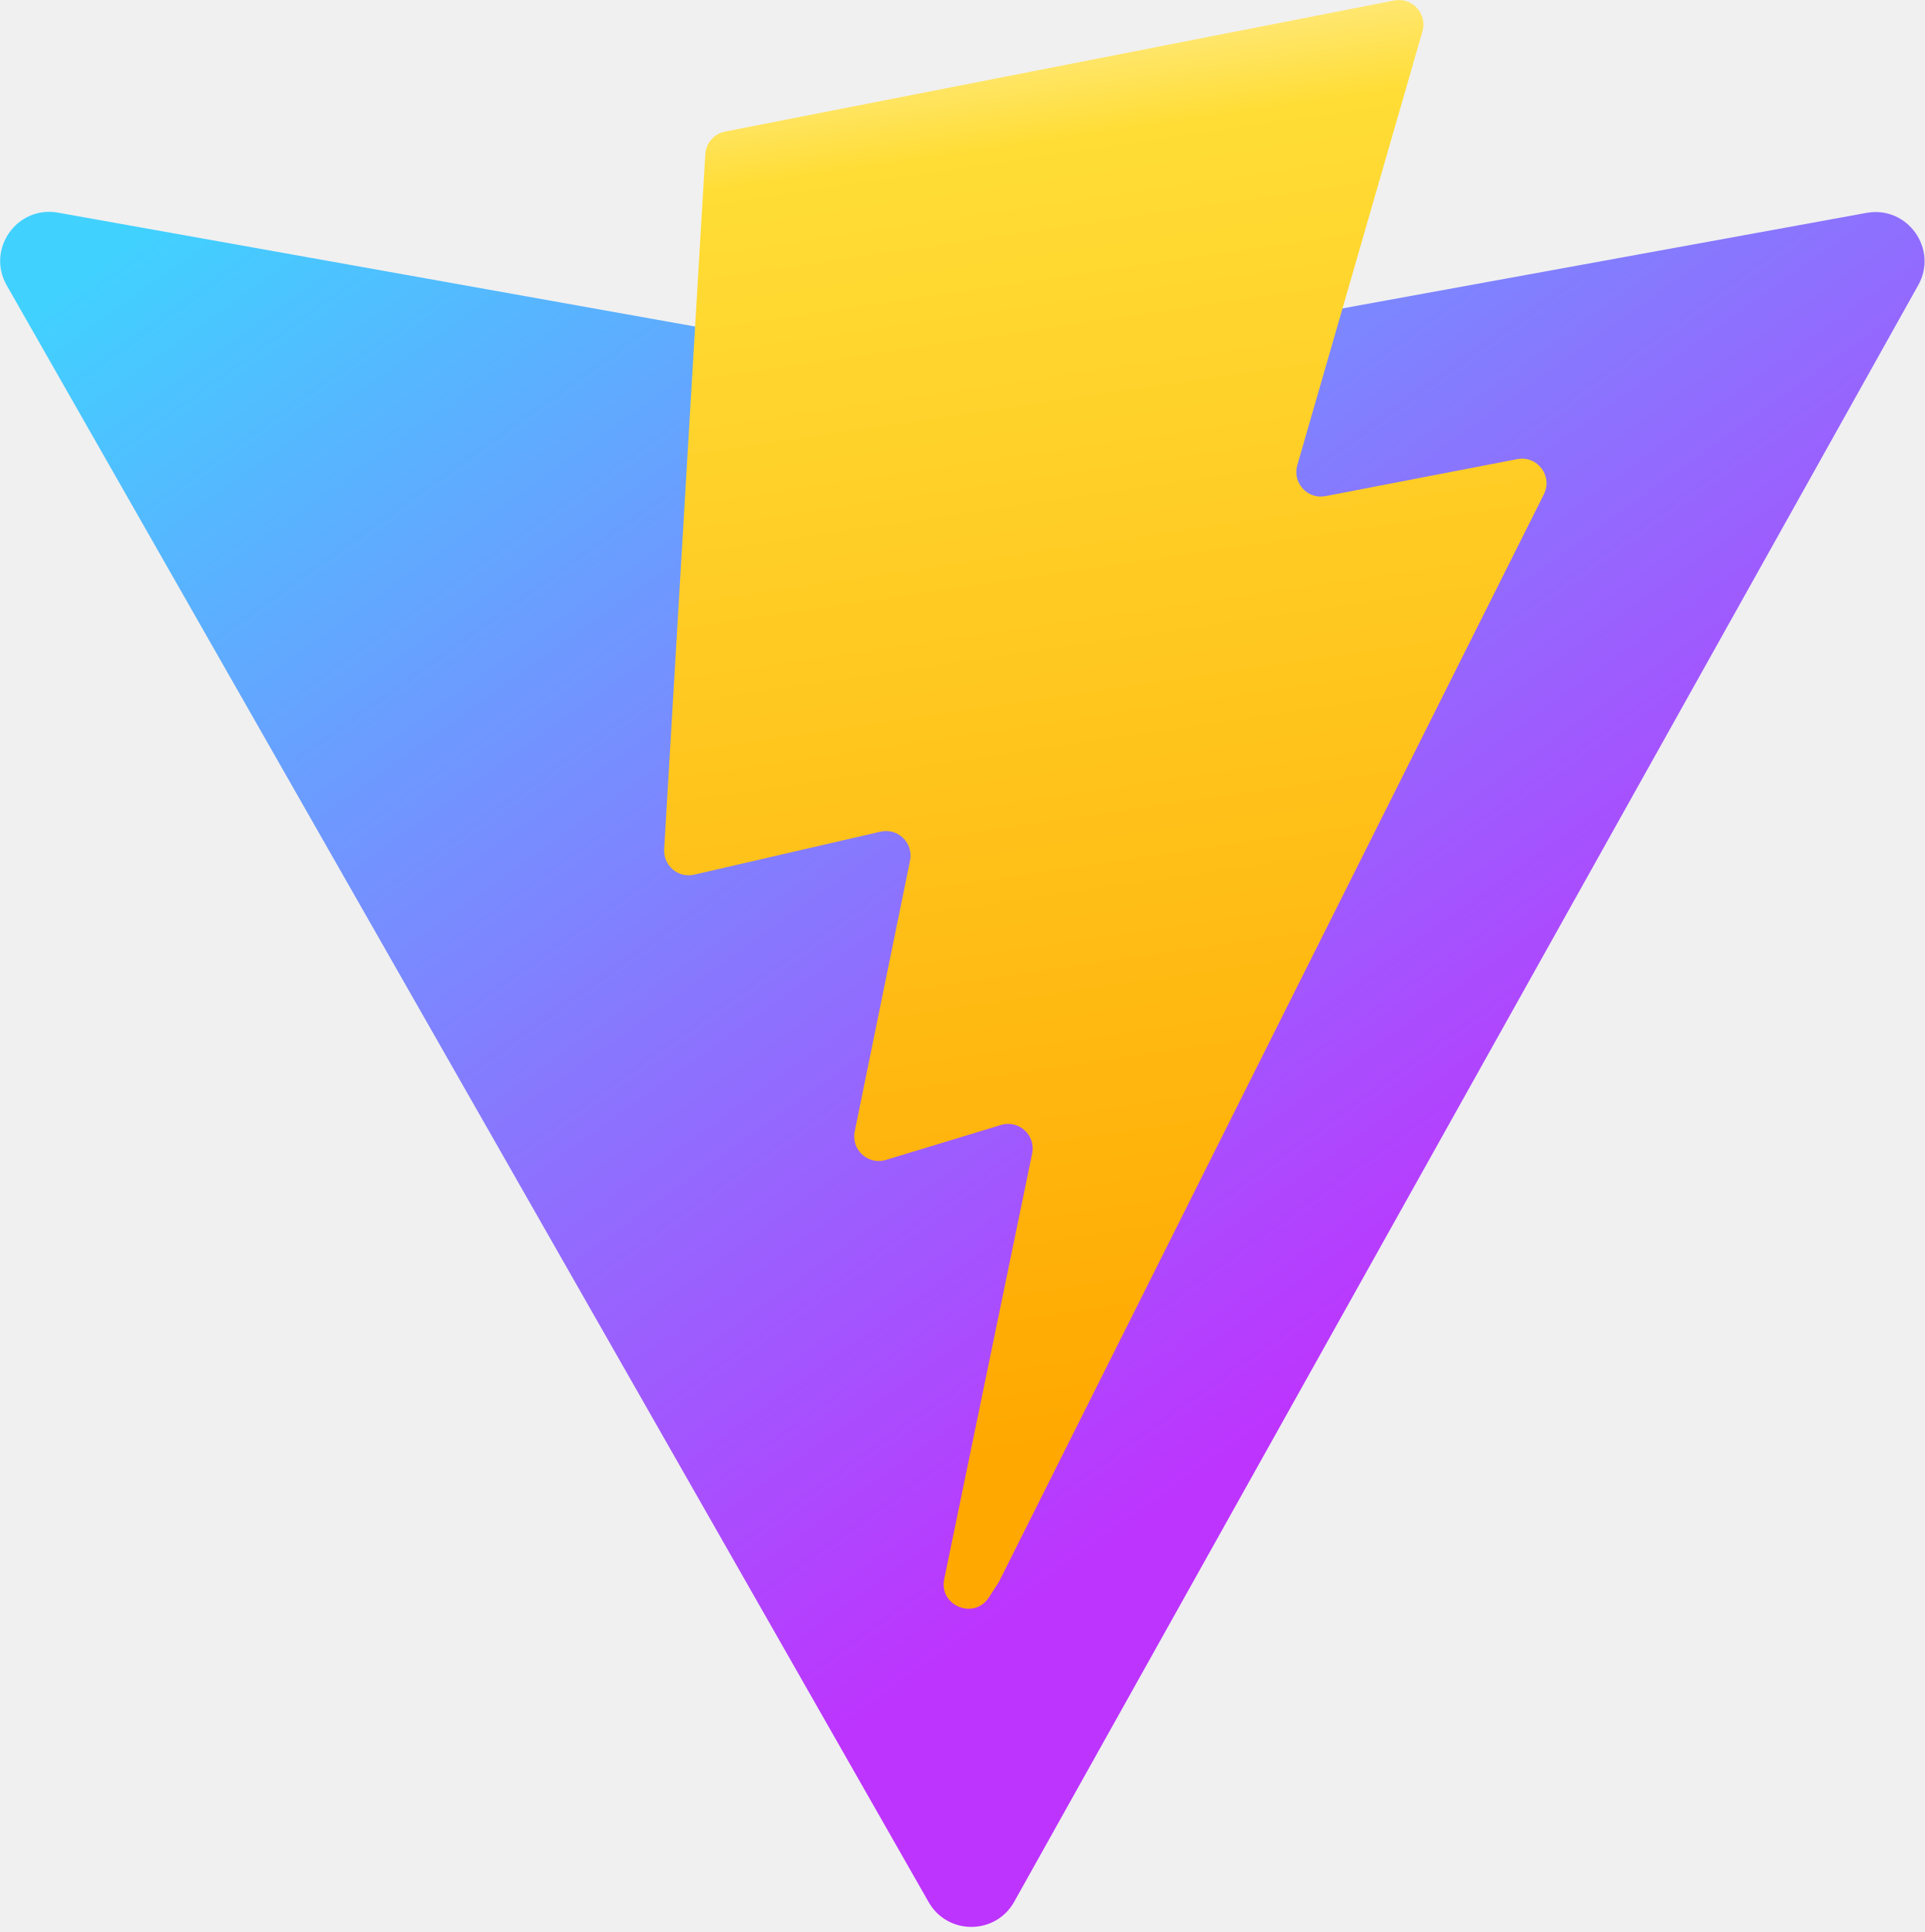
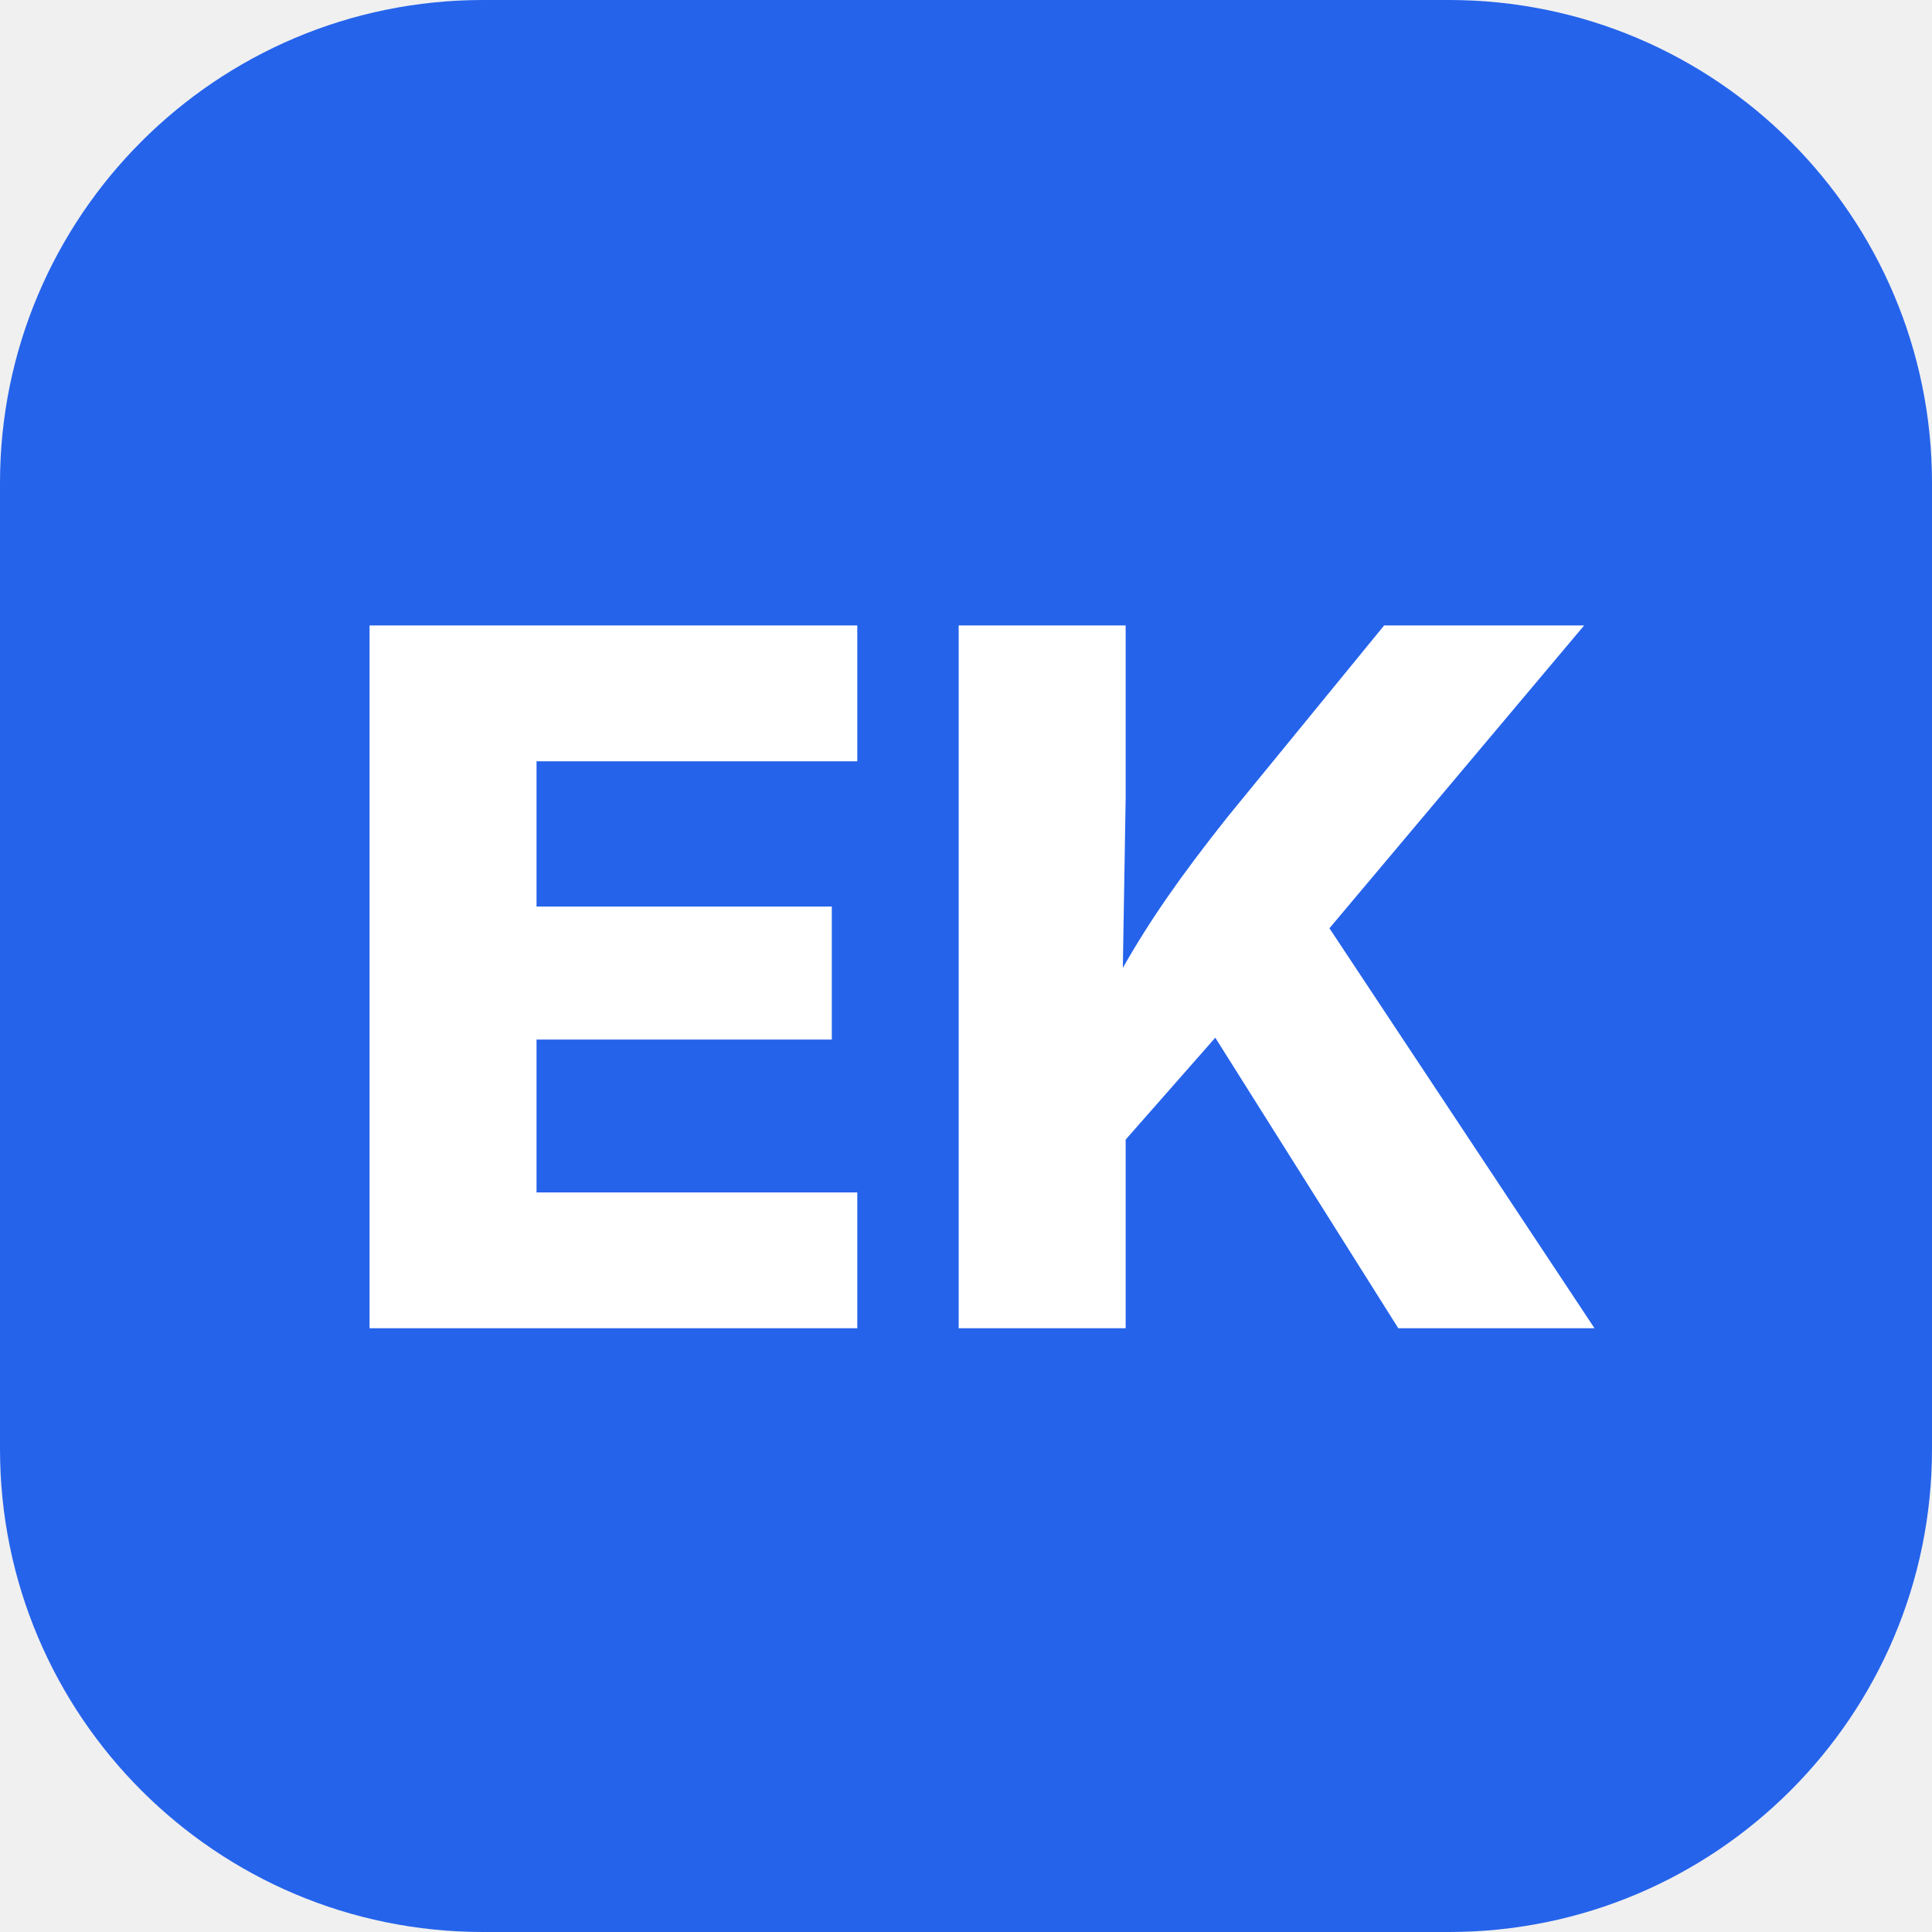
- <svg xmlns="http://www.w3.org/2000/svg" aria-hidden="true" role="img" class="iconify iconify--logos" width="31.88" height="32" preserveAspectRatio="xMidYMid meet" viewBox="0 0 256 257">
-   <defs>
-     <linearGradient id="IconifyId1813088fe1fbc01fb466" x1="-.828%" x2="57.636%" y1="7.652%" y2="78.411%">
-       <stop offset="0%" stop-color="#41D1FF" />
-       <stop offset="100%" stop-color="#BD34FE" />
-     </linearGradient>
-     <linearGradient id="IconifyId1813088fe1fbc01fb467" x1="43.376%" x2="50.316%" y1="2.242%" y2="89.03%">
-       <stop offset="0%" stop-color="#FFEA83" />
-       <stop offset="8.333%" stop-color="#FFDD35" />
-       <stop offset="100%" stop-color="#FFA800" />
-     </linearGradient>
-   </defs>
-   <path fill="url(#IconifyId1813088fe1fbc01fb466)" d="M255.153 37.938L134.897 252.976c-2.483 4.44-8.862 4.466-11.382.048L.875 37.958c-2.746-4.814 1.371-10.646 6.827-9.67l120.385 21.517a6.537 6.537 0 0 0 2.322-.004l117.867-21.483c5.438-.991 9.574 4.796 6.877 9.62Z" />
-   <path fill="url(#IconifyId1813088fe1fbc01fb467)" d="M185.432.063L96.44 17.501a3.268 3.268 0 0 0-2.634 3.014l-5.474 92.456a3.268 3.268 0 0 0 3.997 3.378l24.777-5.718c2.318-.535 4.413 1.507 3.936 3.838l-7.361 36.047c-.495 2.426 1.782 4.5 4.151 3.78l15.304-4.649c2.372-.72 4.652 1.36 4.15 3.788l-11.698 56.621c-.732 3.542 3.979 5.473 5.943 2.437l1.313-2.028l72.516-144.72c1.215-2.423-.88-5.186-3.54-4.672l-25.505 4.922c-2.396.462-4.435-1.77-3.759-4.114l16.646-57.705c.677-2.35-1.37-4.583-3.769-4.113Z" />
+ <svg xmlns="http://www.w3.org/2000/svg" width="32" height="32" viewBox="0 0 32 32">
+   <rect width="32" height="32" rx="8" fill="#2563eb" />
+   <text x="16" y="22" text-anchor="middle" font-family="Inter, ui-sans-serif, system-ui, sans-serif" font-weight="800" font-size="16" fill="white">EK</text>
</svg>
